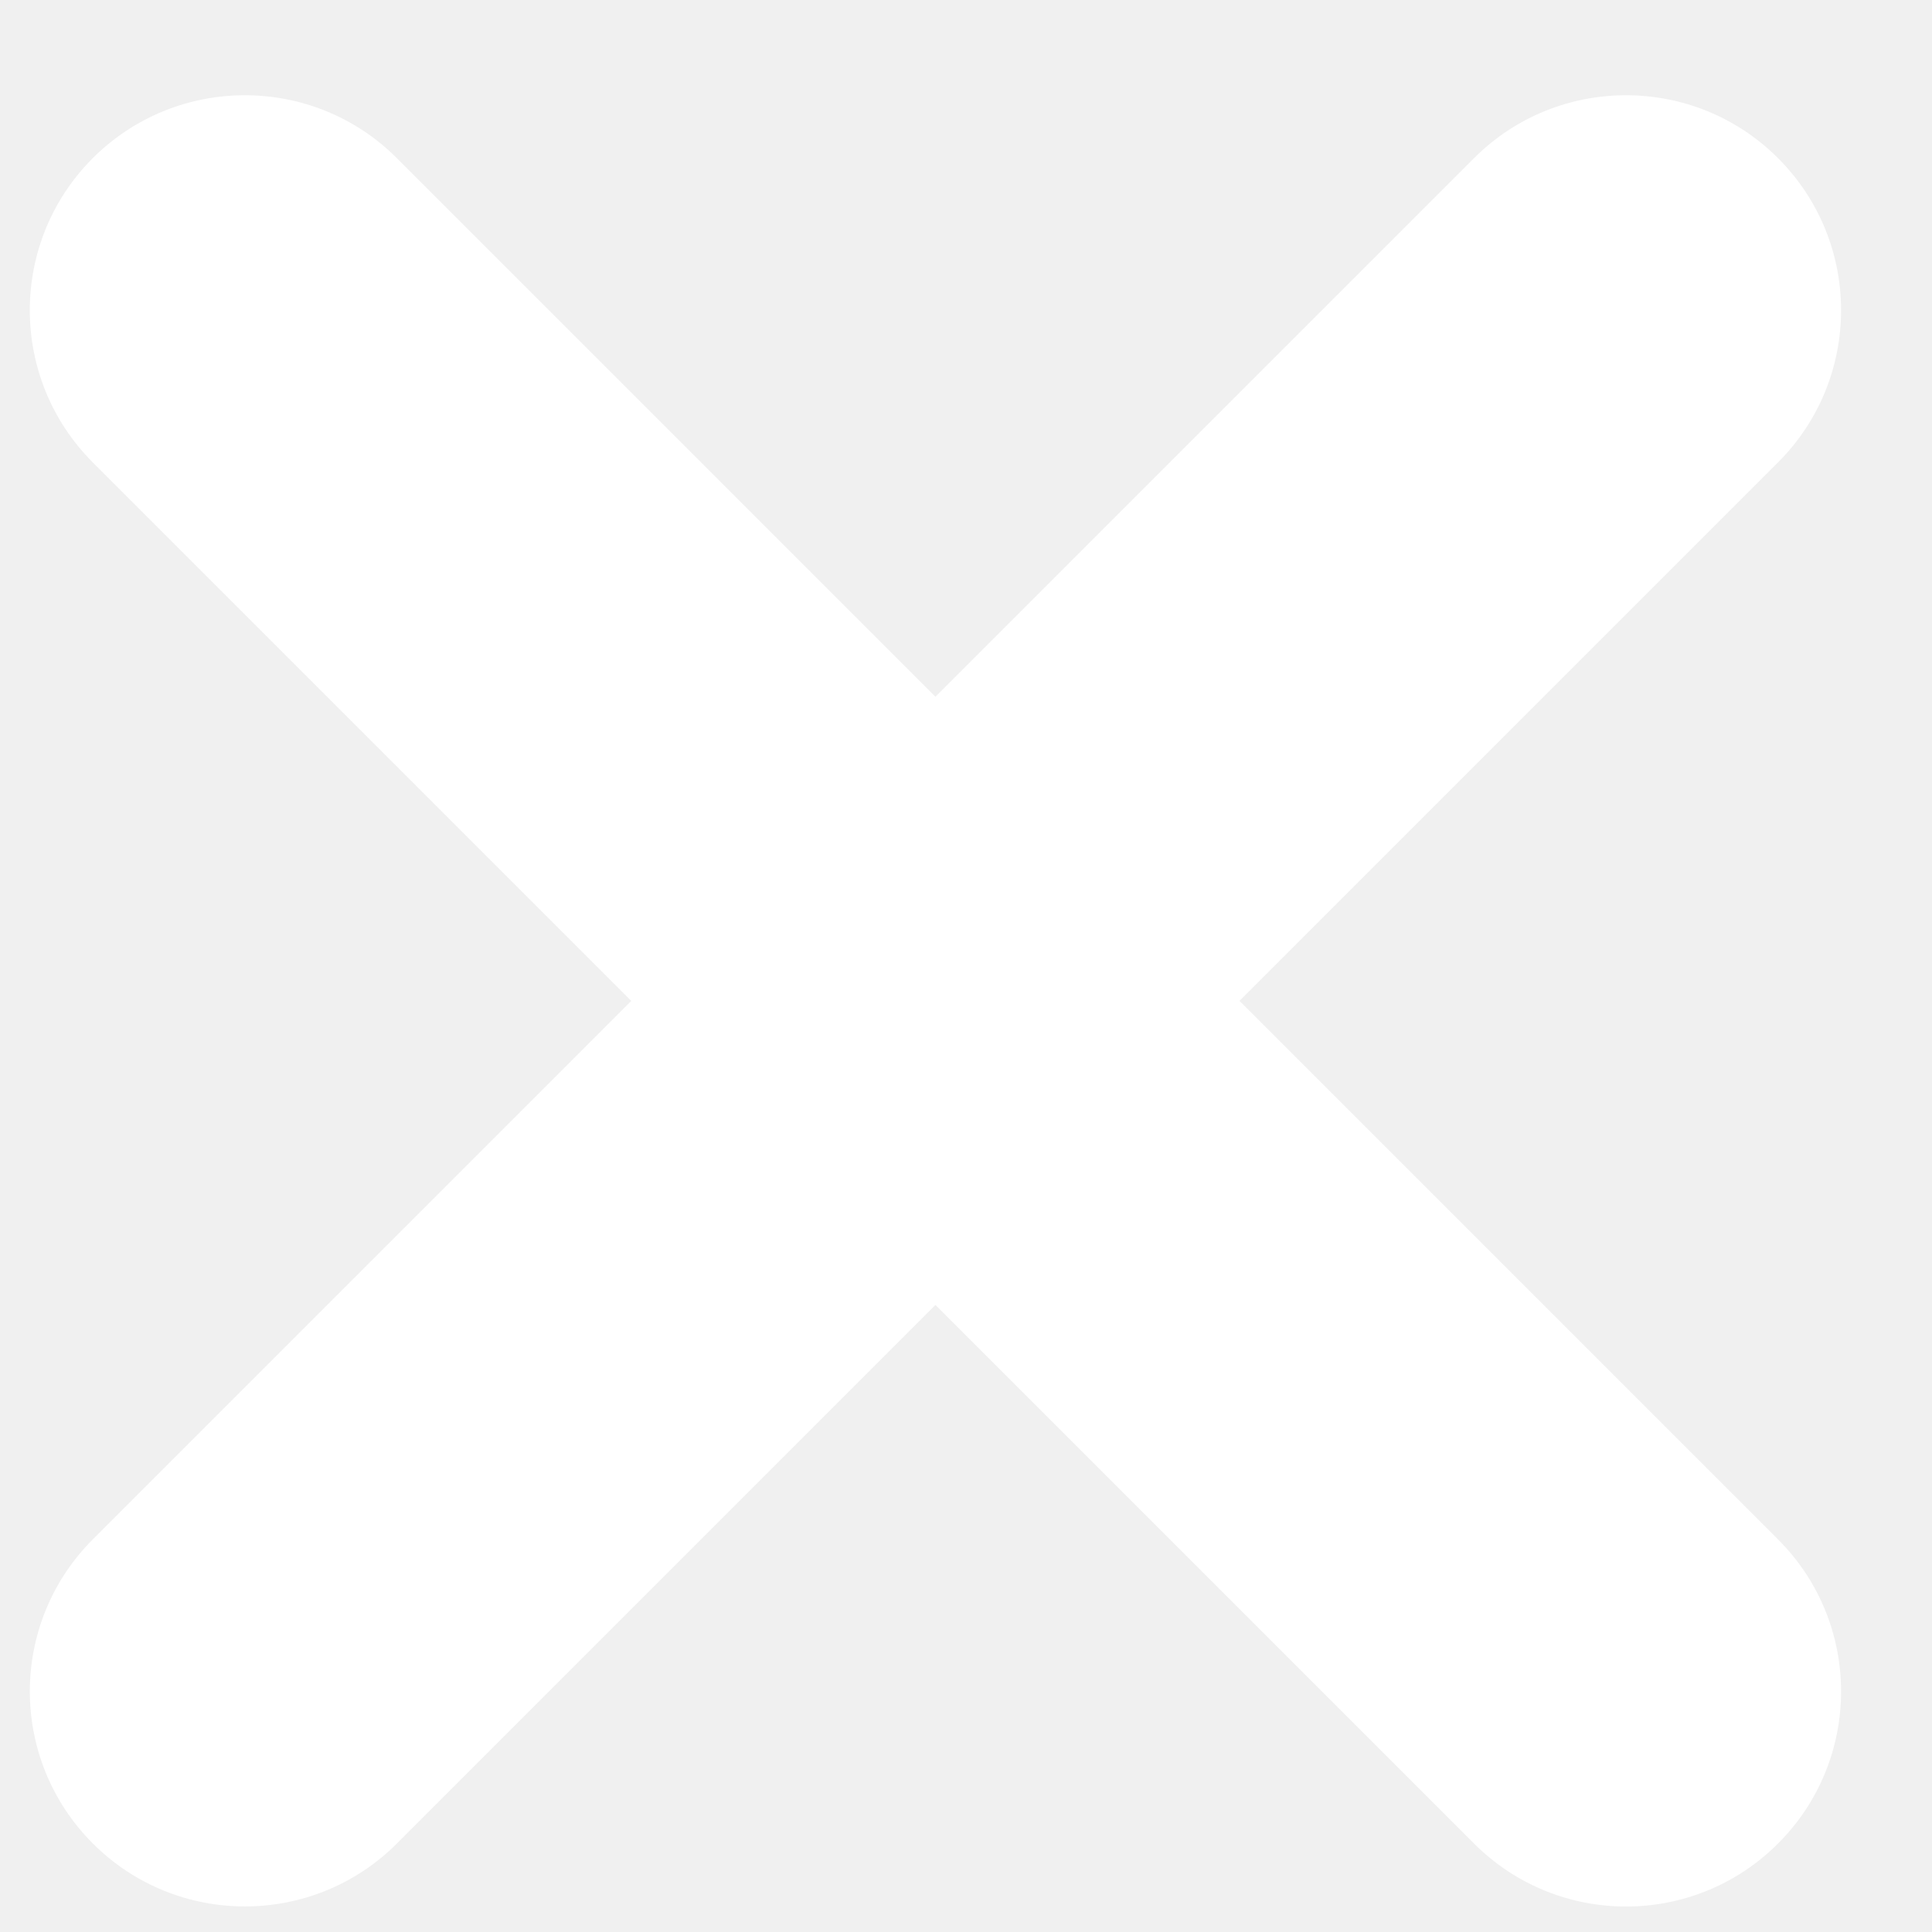
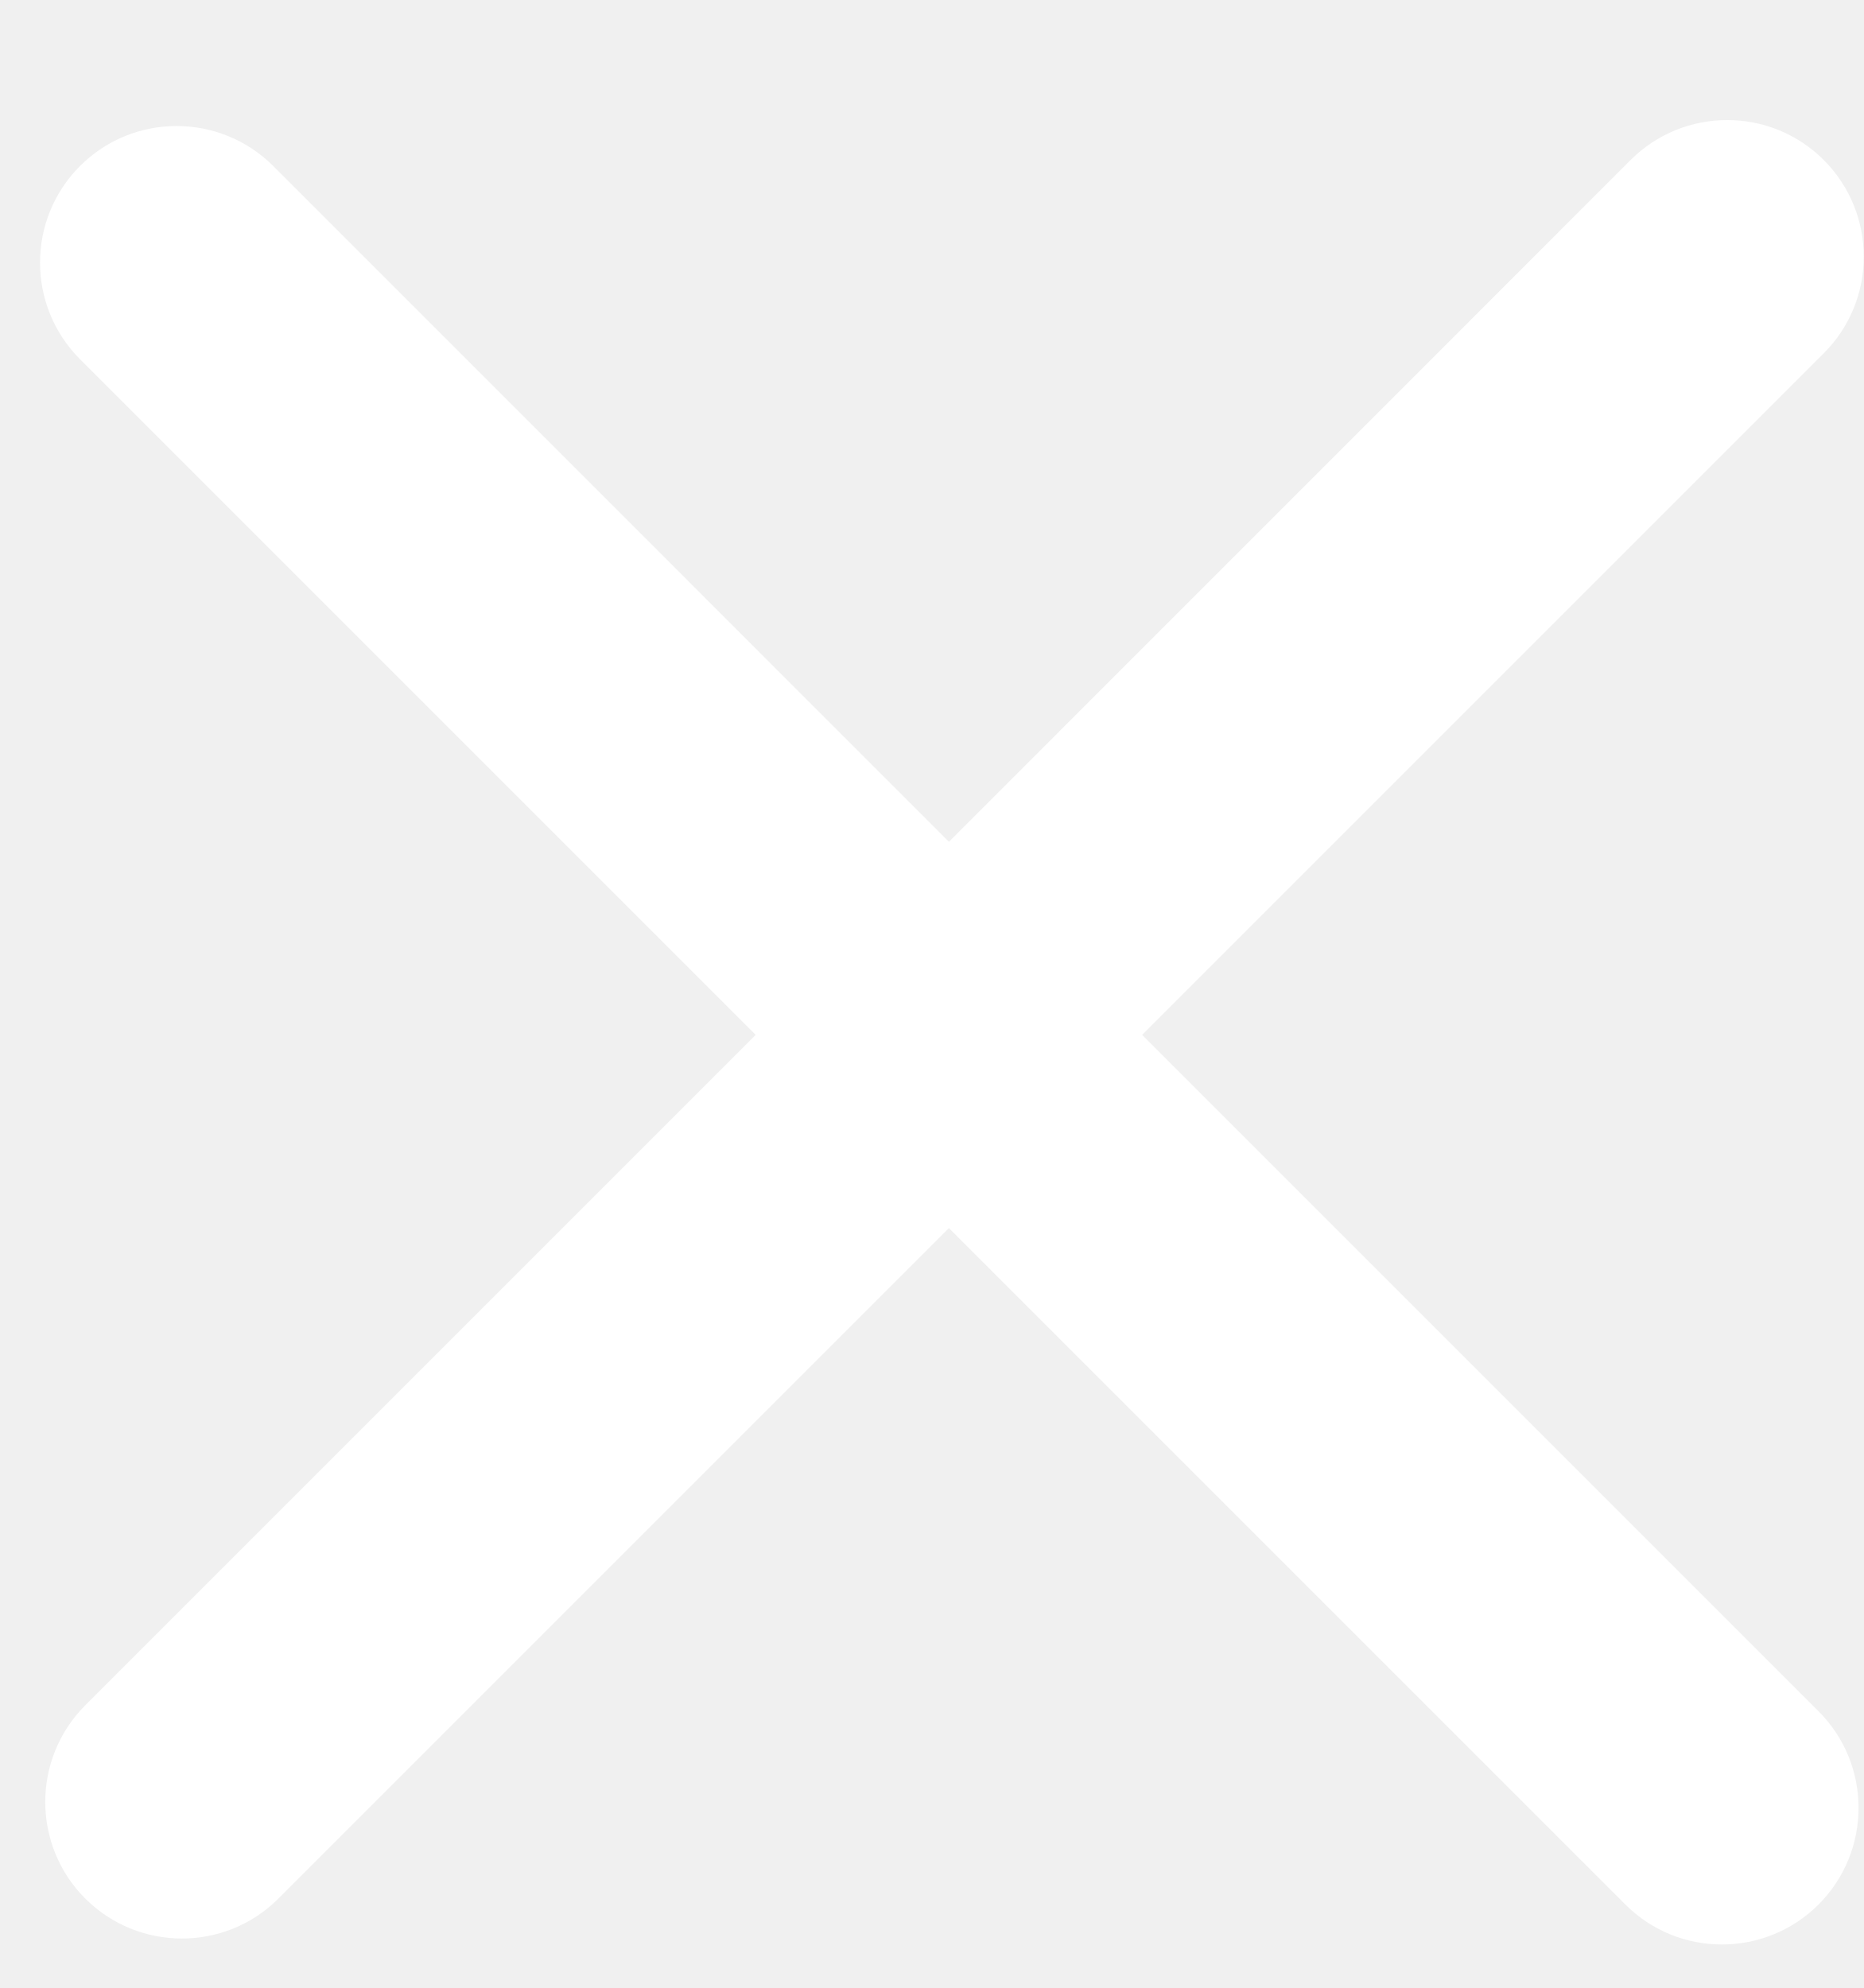
- <svg xmlns="http://www.w3.org/2000/svg" width="16" height="16" viewBox="0 0 16 16" fill="none">
-   <path fill-rule="evenodd" clip-rule="evenodd" d="M0.769 12.748C0.073 13.444 0.073 14.571 0.769 15.267C1.464 15.962 2.592 15.962 3.287 15.267L7.747 10.807L12.207 15.267C12.902 15.963 14.03 15.963 14.725 15.267C15.421 14.572 15.421 13.444 14.725 12.749L10.265 8.289L14.725 3.829C15.421 3.133 15.421 2.006 14.725 1.31C14.03 0.615 12.902 0.615 12.207 1.31L7.747 5.77L3.287 1.31C2.592 0.615 1.464 0.615 0.768 1.31C0.073 2.006 0.073 3.133 0.768 3.829L5.228 8.289L0.769 12.748Z" fill="white" />
+ <svg xmlns="http://www.w3.org/2000/svg" width="15" height="16" viewBox="0 0 15 16" fill="none">
+   <path fill-rule="evenodd" clip-rule="evenodd" d="M0.686 13.725C0.257 14.154 0.257 14.851 0.686 15.28C1.116 15.709 1.812 15.709 2.241 15.28L7.637 9.884L13.081 15.328C13.51 15.757 14.206 15.757 14.636 15.328C15.065 14.898 15.065 14.202 14.636 13.773L9.192 8.329L14.678 2.843C15.107 2.414 15.107 1.718 14.678 1.288C14.249 0.859 13.553 0.859 13.123 1.288L7.637 6.775L2.199 1.336C1.769 0.907 1.073 0.907 0.644 1.336C0.215 1.765 0.215 2.462 0.644 2.891L6.082 8.329L0.686 13.725Z" fill="white" />
</svg>
